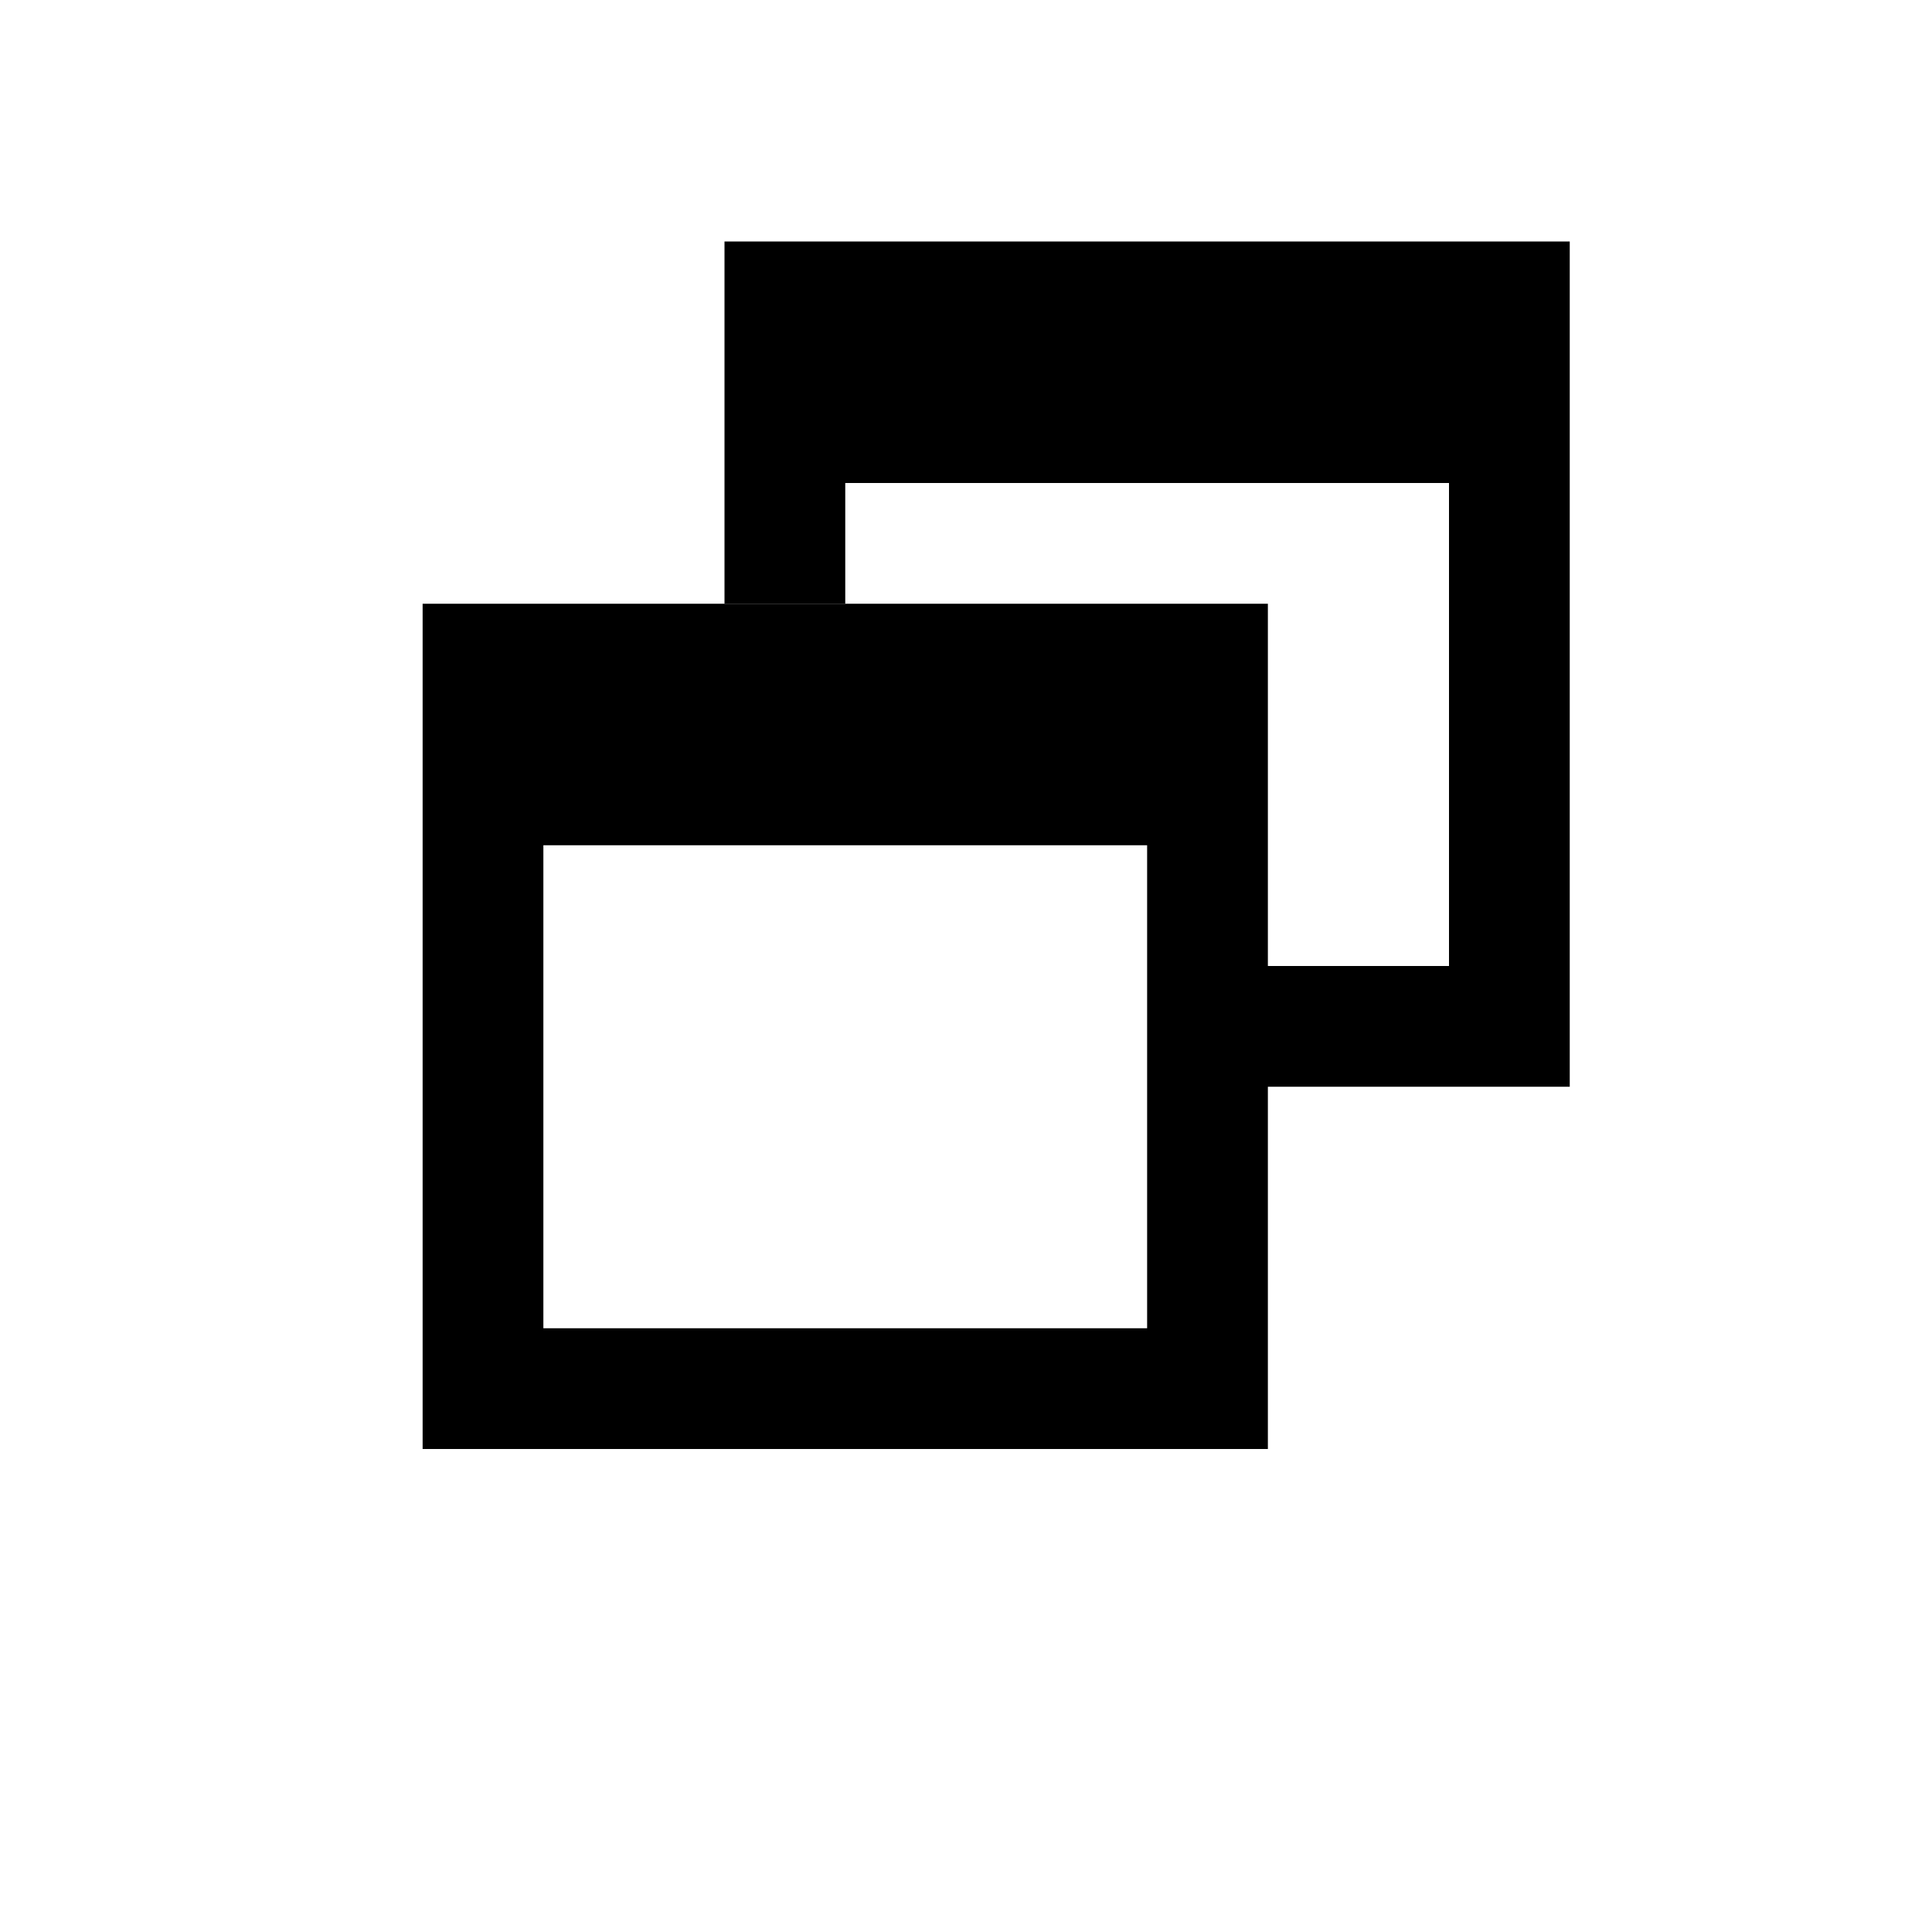
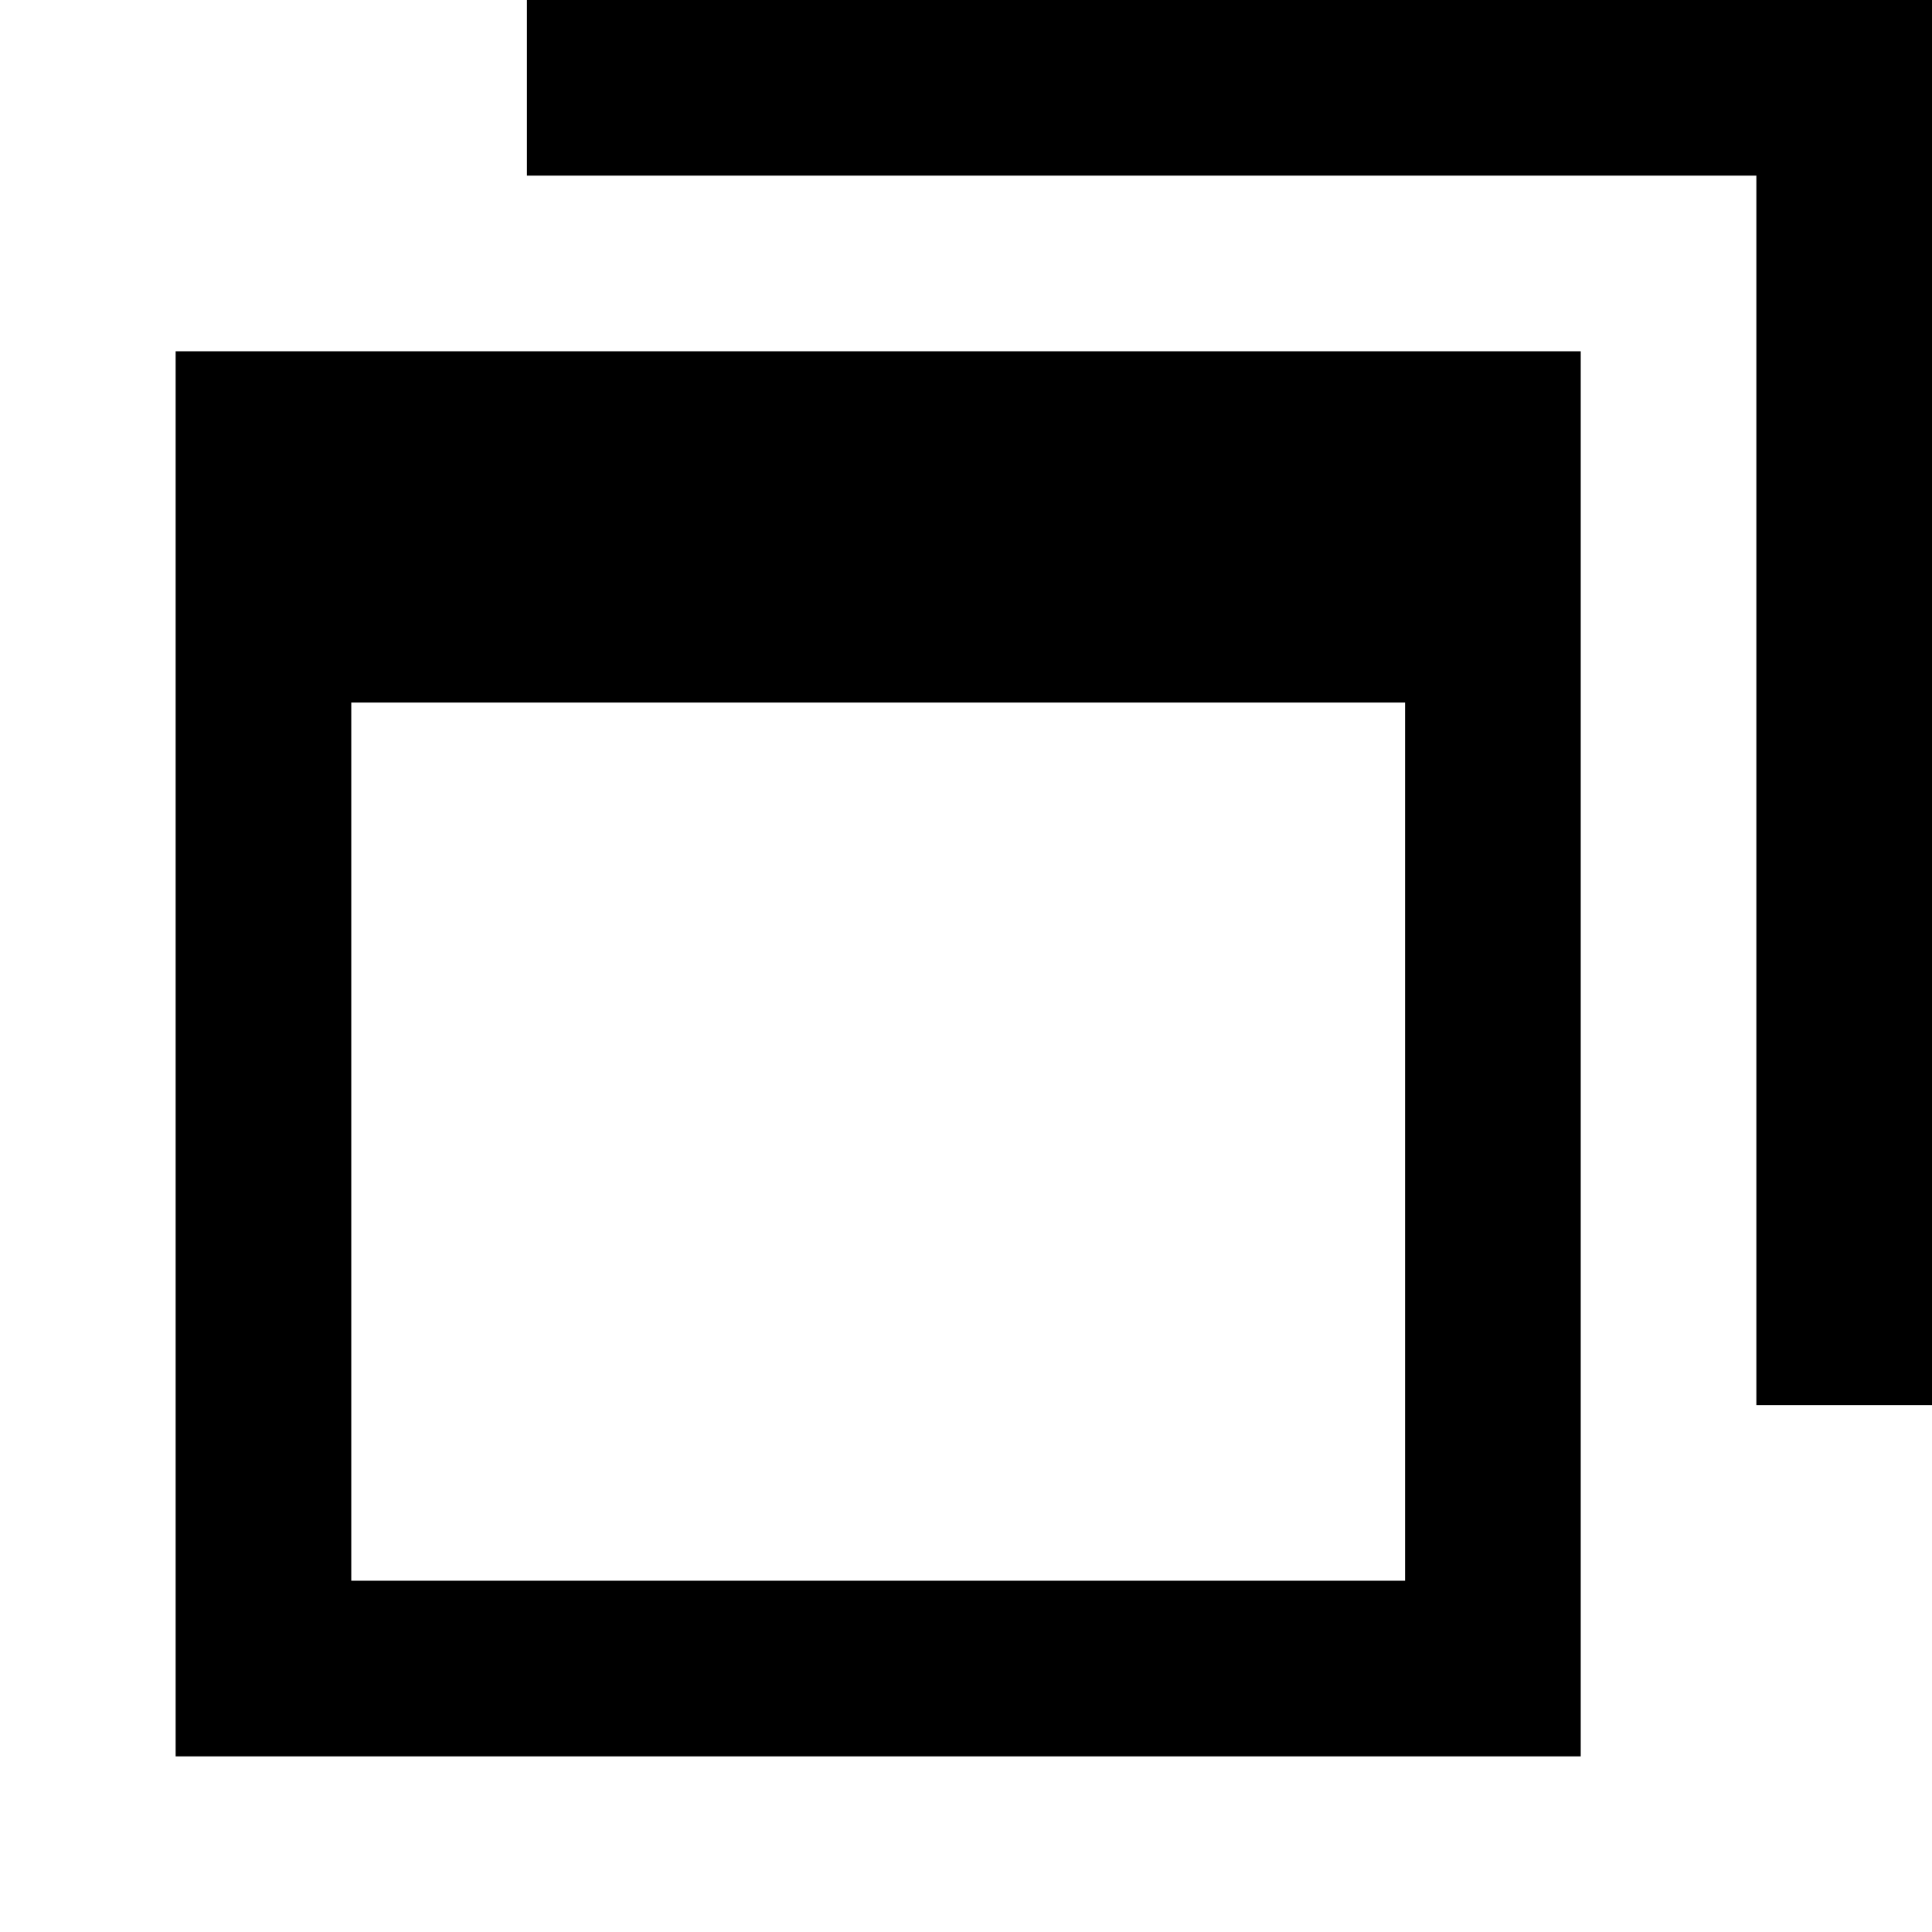
- <svg xmlns="http://www.w3.org/2000/svg" width="32" height="32" id="svg2" version="1.1">
+ <svg xmlns="http://www.w3.org/2000/svg" width="22" height="22" id="svg2" version="1.1">
  <g id="layer1">
-     <path id="path3026" style="fill:#000000" d="m 9,14 0,8 10,0 0,-8 z m -2,10 0,-14 14,0 0,14 z" />
-     <path style="fill:#000000" d="m 12,10 0,-6 14,0 0,14 -6,0 0,-2 4,0 0,-8 -10,0 0,2 z" id="path3808" />
+     <path id="path3026" style="fill:#000000" d="m 4,8 0,10 12,0 0,-10 z m -2,12 0,-16 16,0 0,16 z" />
+     <path style="fill:#000000" d="m 6,2 0,-2 16,0 0,16 -2,0 0,-3 0,0 0,-11 -12,0 0,0 z" id="path3808" />
  </g>
</svg>
